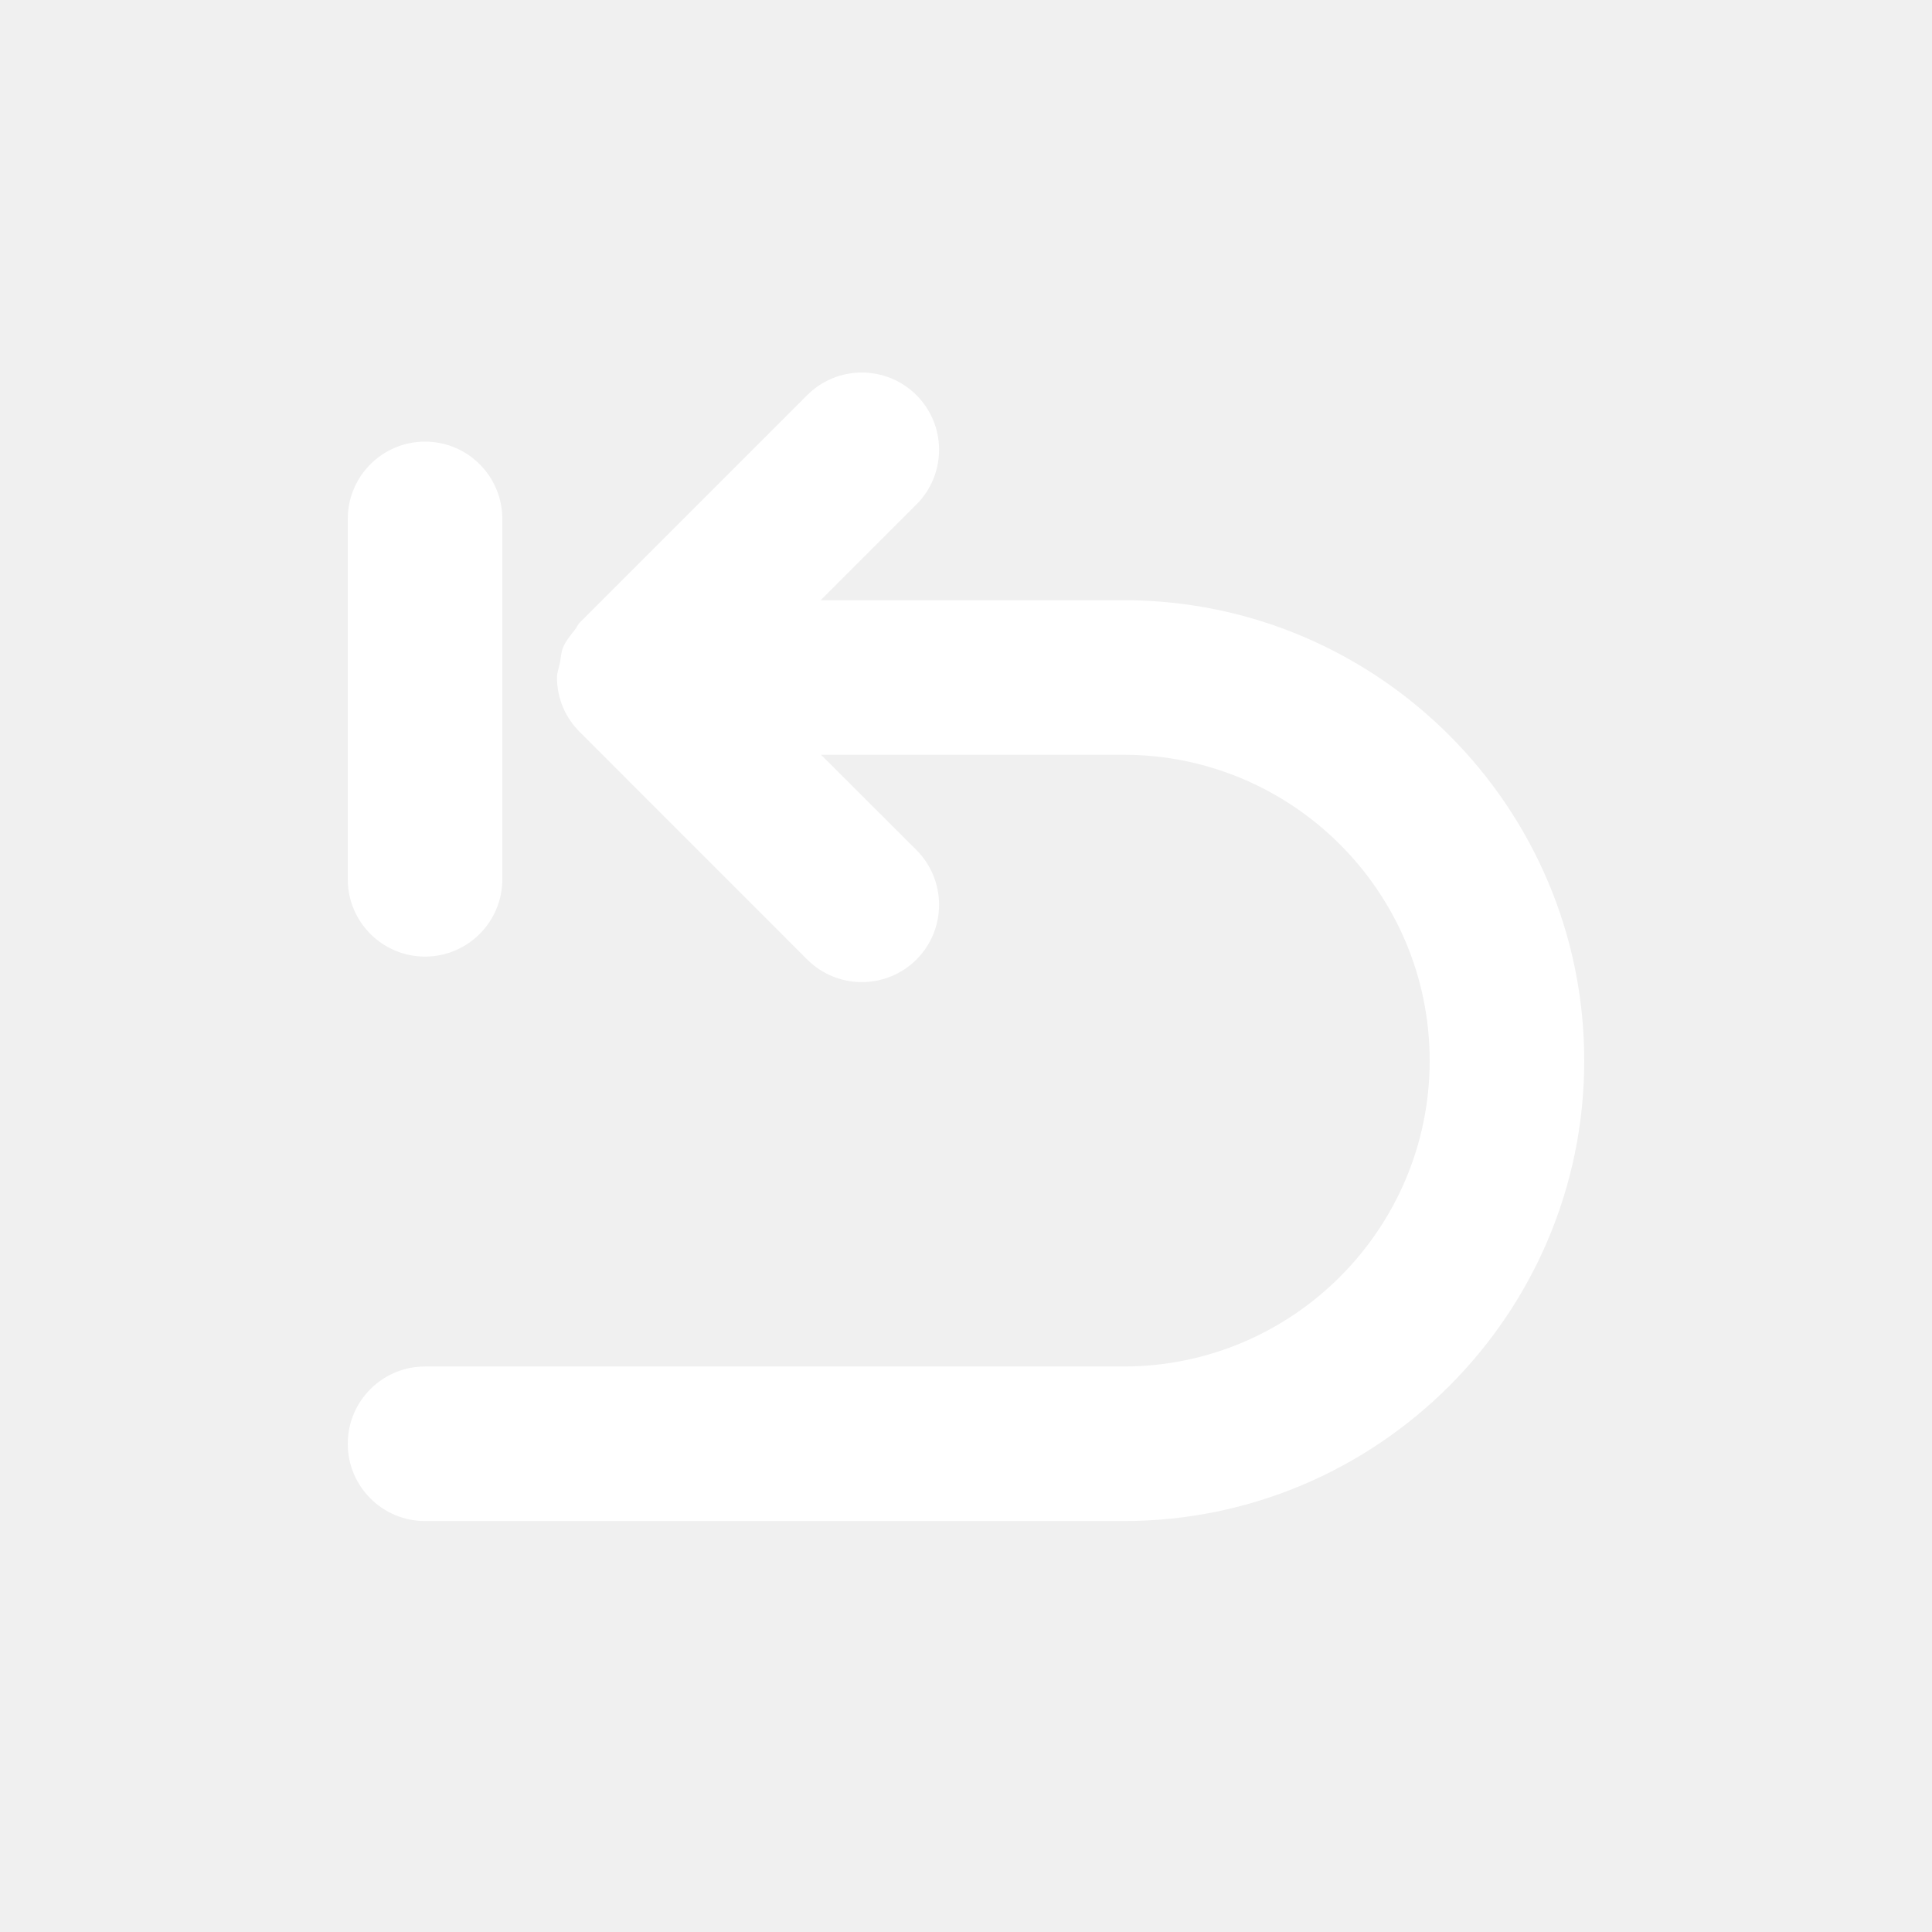
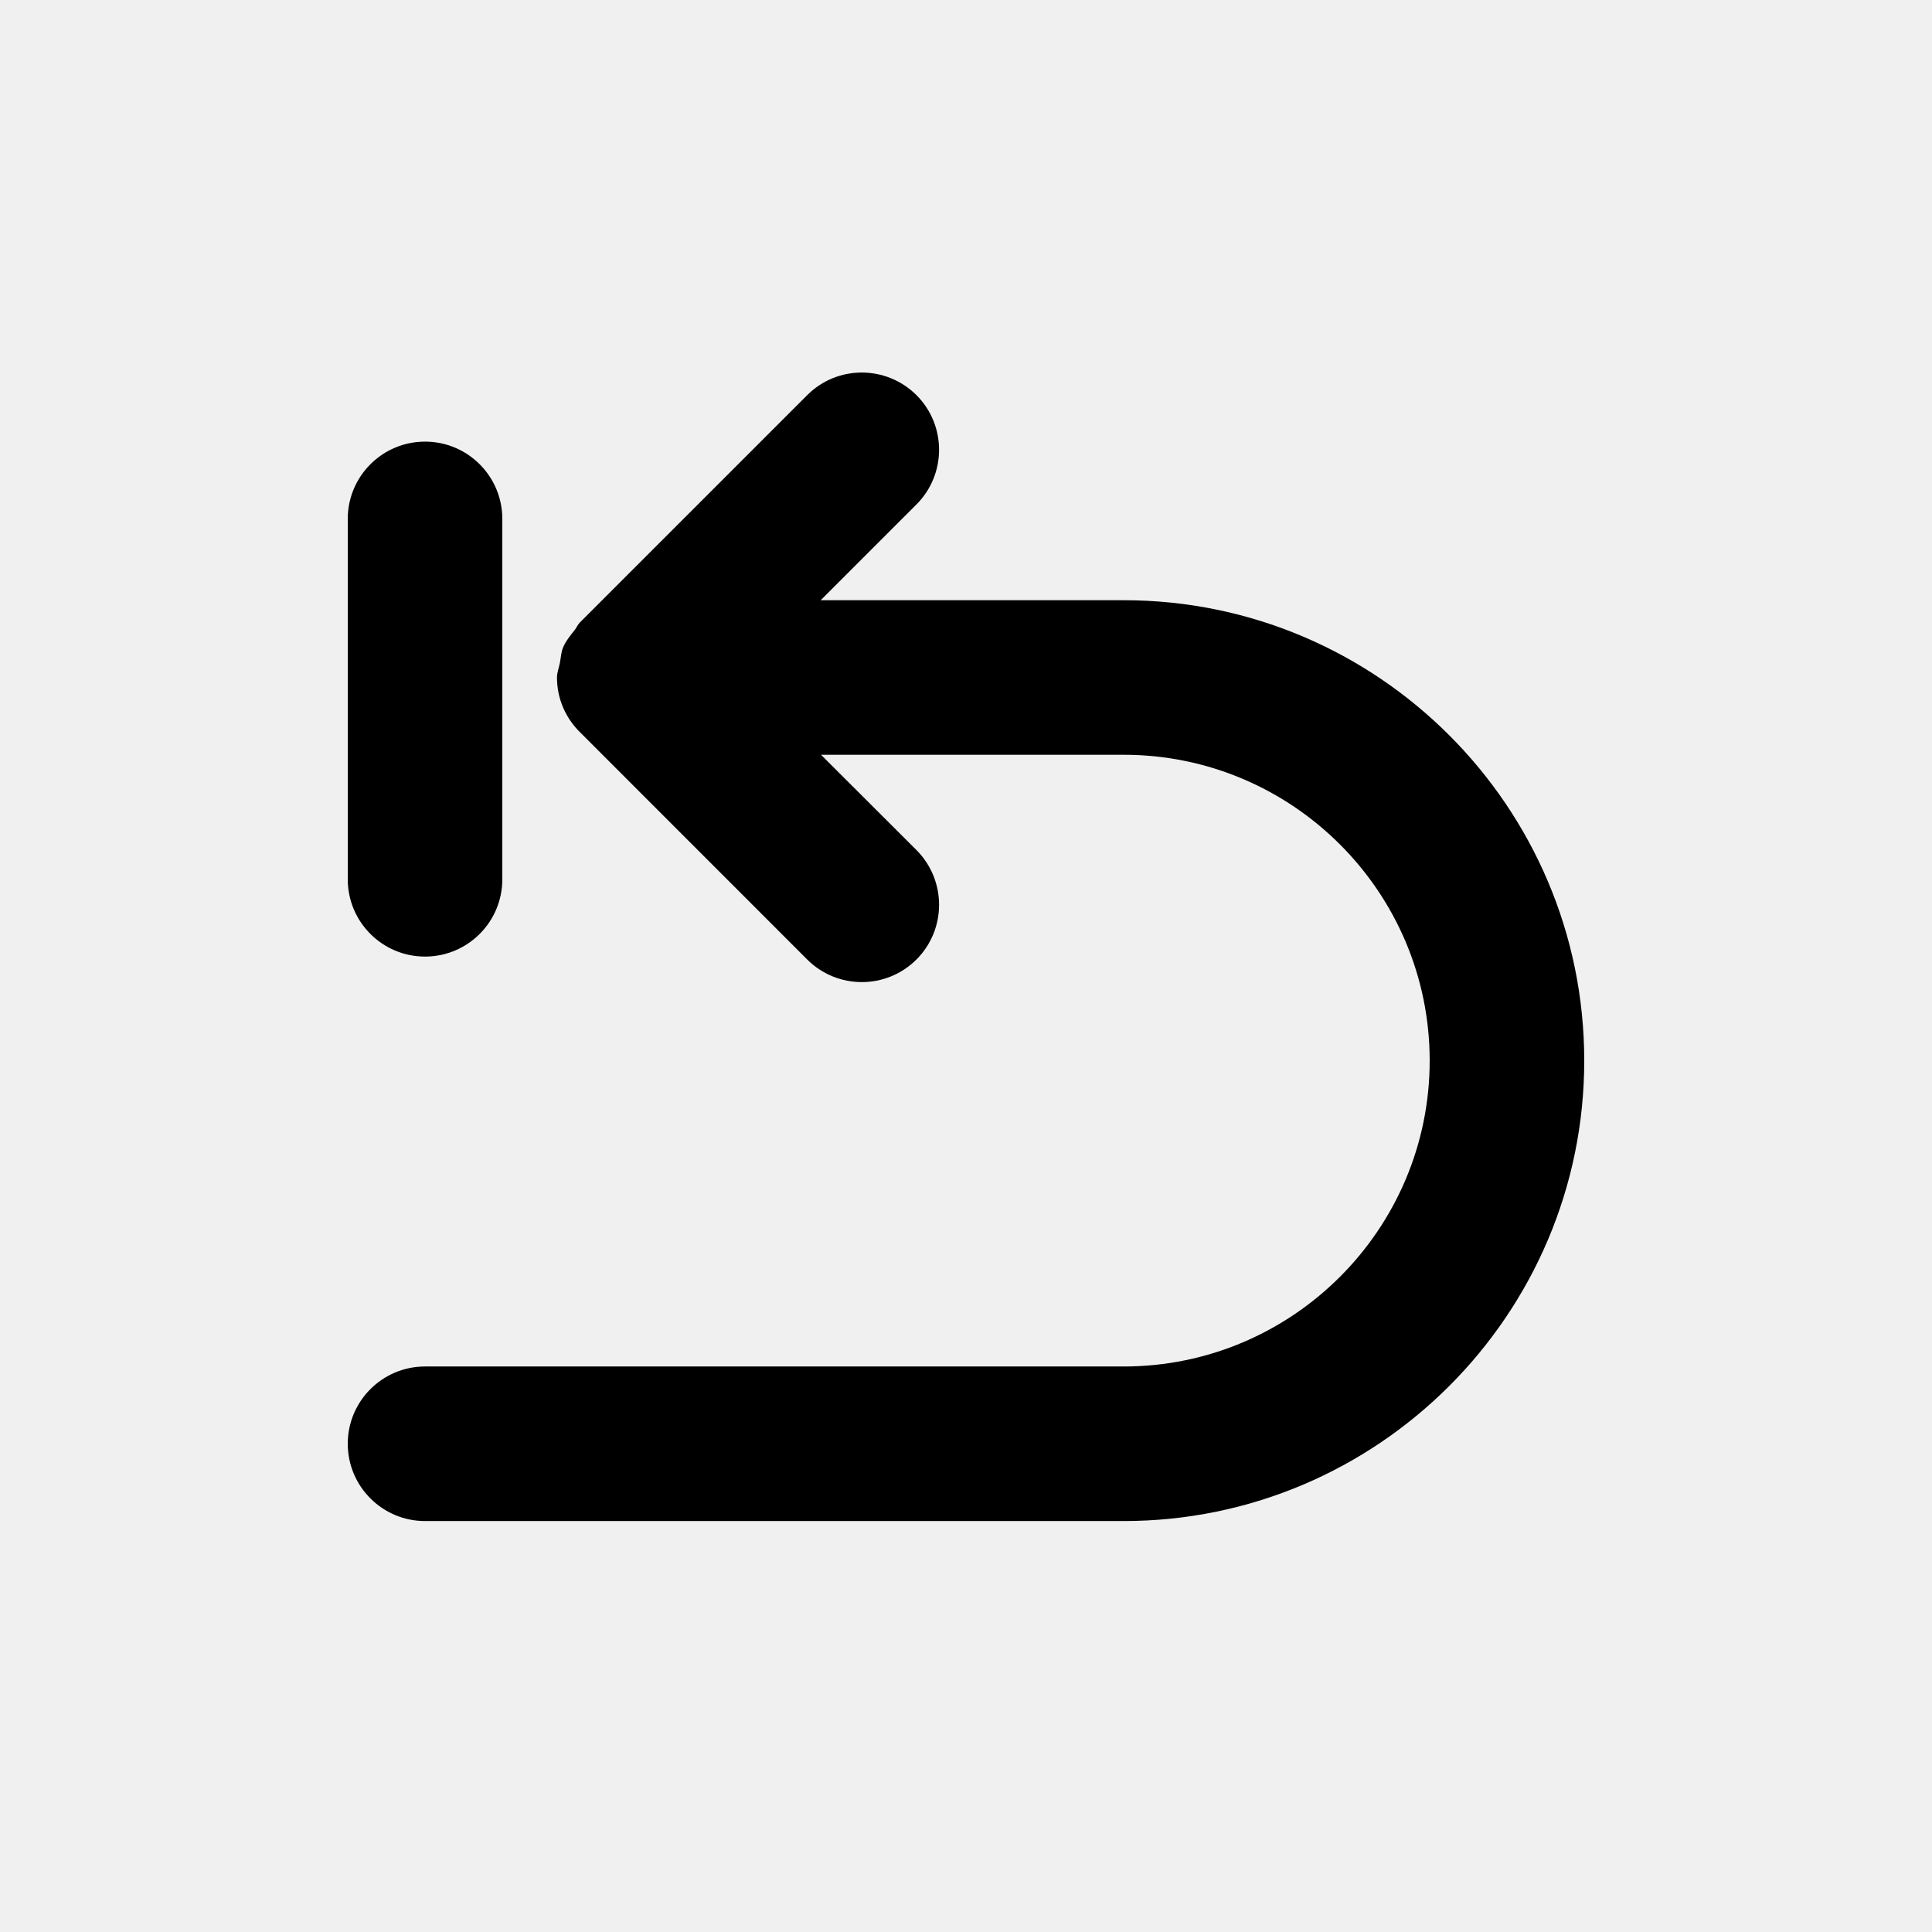
<svg xmlns="http://www.w3.org/2000/svg" width="24" height="24" viewBox="0 0 24 24" fill="none">
-   <path fill-rule="evenodd" clip-rule="evenodd" d="M5.28 11.883C5.81 11.883 6.24 11.453 6.24 10.923V6.446C6.24 5.916 5.81 5.486 5.28 5.486C4.75 5.486 4.32 5.916 4.32 6.446V10.923C4.32 11.453 4.75 11.883 5.28 11.883Z" fill="white" />
-   <path fill-rule="evenodd" clip-rule="evenodd" d="M13.959 7.456H10.195L11.385 6.266C11.759 5.891 11.759 5.283 11.385 4.909C11.009 4.534 10.401 4.534 10.027 4.909L7.201 7.735C7.175 7.761 7.163 7.797 7.14 7.825C7.085 7.895 7.028 7.963 6.994 8.045C6.969 8.105 6.968 8.171 6.955 8.235C6.944 8.296 6.919 8.352 6.919 8.416C6.919 8.685 7.031 8.927 7.209 9.1L10.027 11.919C10.214 12.106 10.46 12.2 10.706 12.2C10.952 12.2 11.197 12.106 11.385 11.919C11.759 11.544 11.759 10.936 11.385 10.56L10.199 9.376H13.959C16.055 9.376 17.76 11.08 17.76 13.176C17.76 15.271 16.055 16.975 13.959 16.975H5.28C4.75 16.975 4.32 17.405 4.32 17.935C4.32 18.465 4.75 18.895 5.28 18.895H13.959C17.114 18.895 19.68 16.329 19.68 13.176C19.68 10.022 17.114 7.456 13.959 7.456Z" fill="white" />
+   <path fill-rule="evenodd" clip-rule="evenodd" d="M5.28 11.883C5.81 11.883 6.24 11.453 6.24 10.923V6.446C6.24 5.916 5.81 5.486 5.28 5.486C4.75 5.486 4.32 5.916 4.32 6.446V10.923C4.32 11.453 4.75 11.883 5.28 11.883Z" fill="black" />
+   <path fill-rule="evenodd" clip-rule="evenodd" d="M13.959 7.456H10.195L11.385 6.266C11.759 5.891 11.759 5.283 11.385 4.909C11.009 4.534 10.401 4.534 10.027 4.909L7.201 7.735C7.175 7.761 7.163 7.797 7.14 7.825C7.085 7.895 7.028 7.963 6.994 8.045C6.969 8.105 6.968 8.171 6.955 8.235C6.944 8.296 6.919 8.352 6.919 8.416C6.919 8.685 7.031 8.927 7.209 9.1L10.027 11.919C10.214 12.106 10.46 12.2 10.706 12.2C10.952 12.2 11.197 12.106 11.385 11.919C11.759 11.544 11.759 10.936 11.385 10.56L10.199 9.376H13.959C16.055 9.376 17.76 11.08 17.76 13.176C17.76 15.271 16.055 16.975 13.959 16.975H5.28C4.75 16.975 4.32 17.405 4.32 17.935C4.32 18.465 4.75 18.895 5.28 18.895H13.959C17.114 18.895 19.68 16.329 19.68 13.176C19.68 10.022 17.114 7.456 13.959 7.456Z" fill="black" />
</svg>
